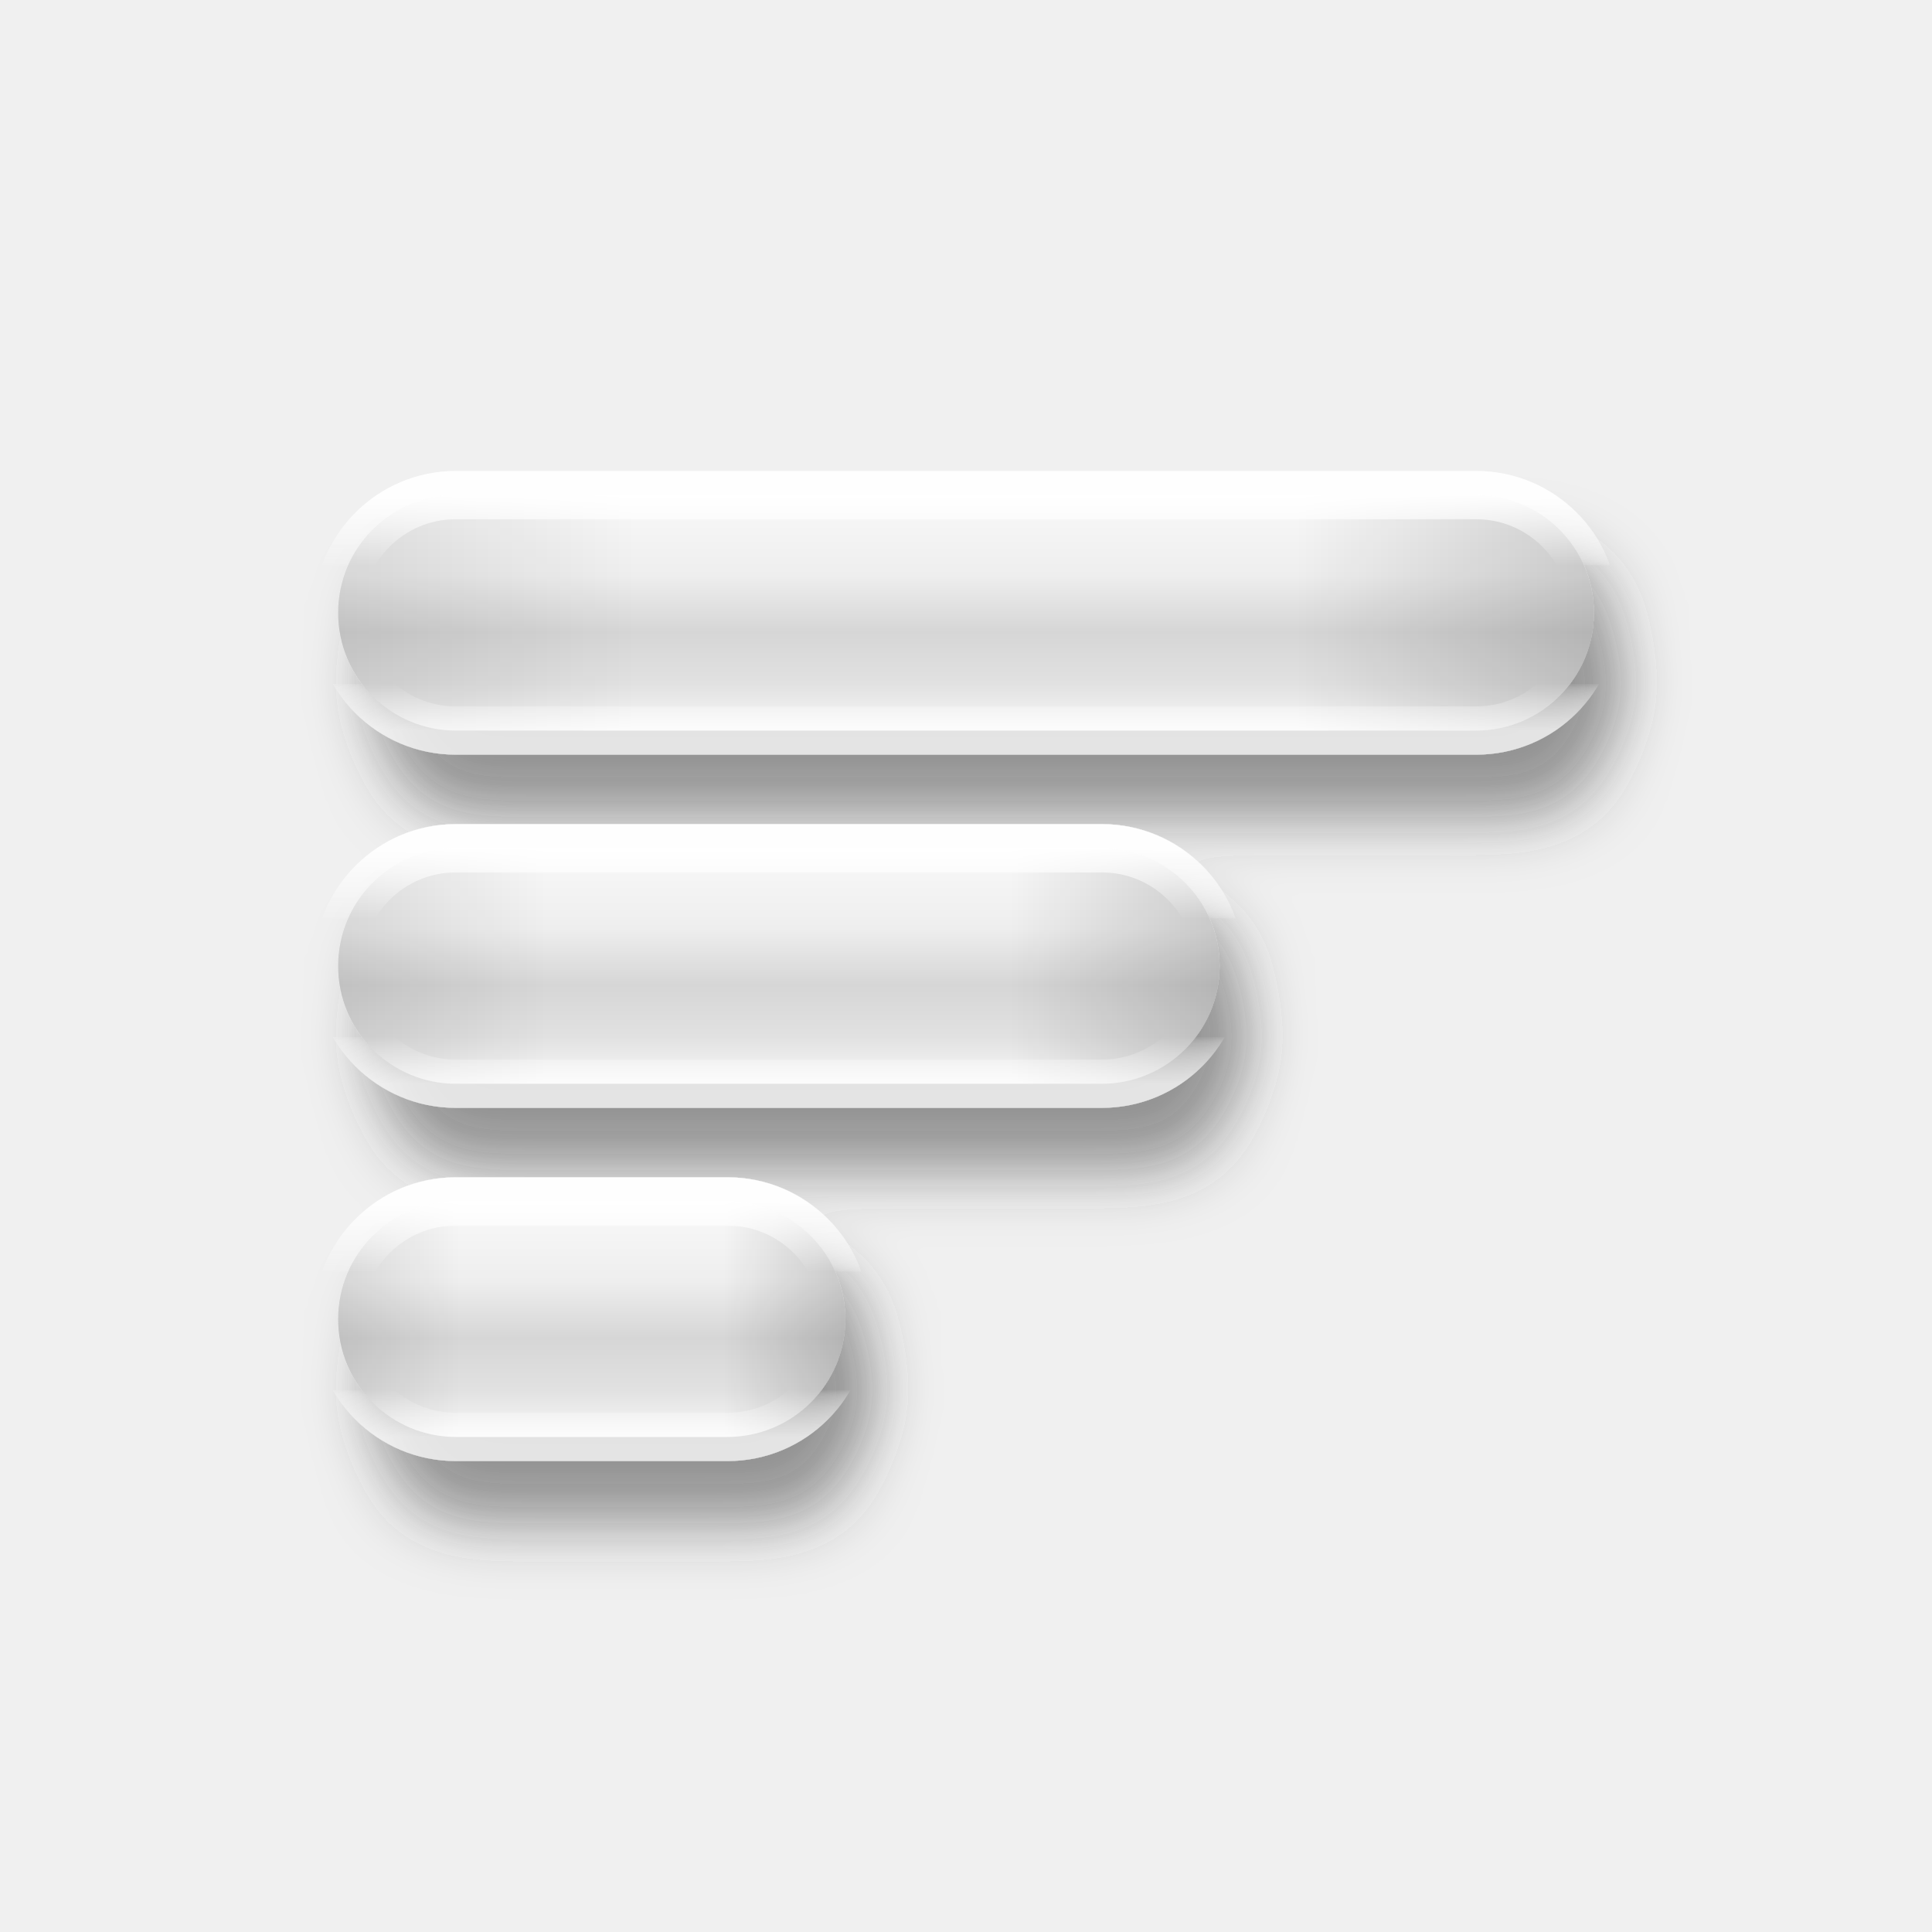
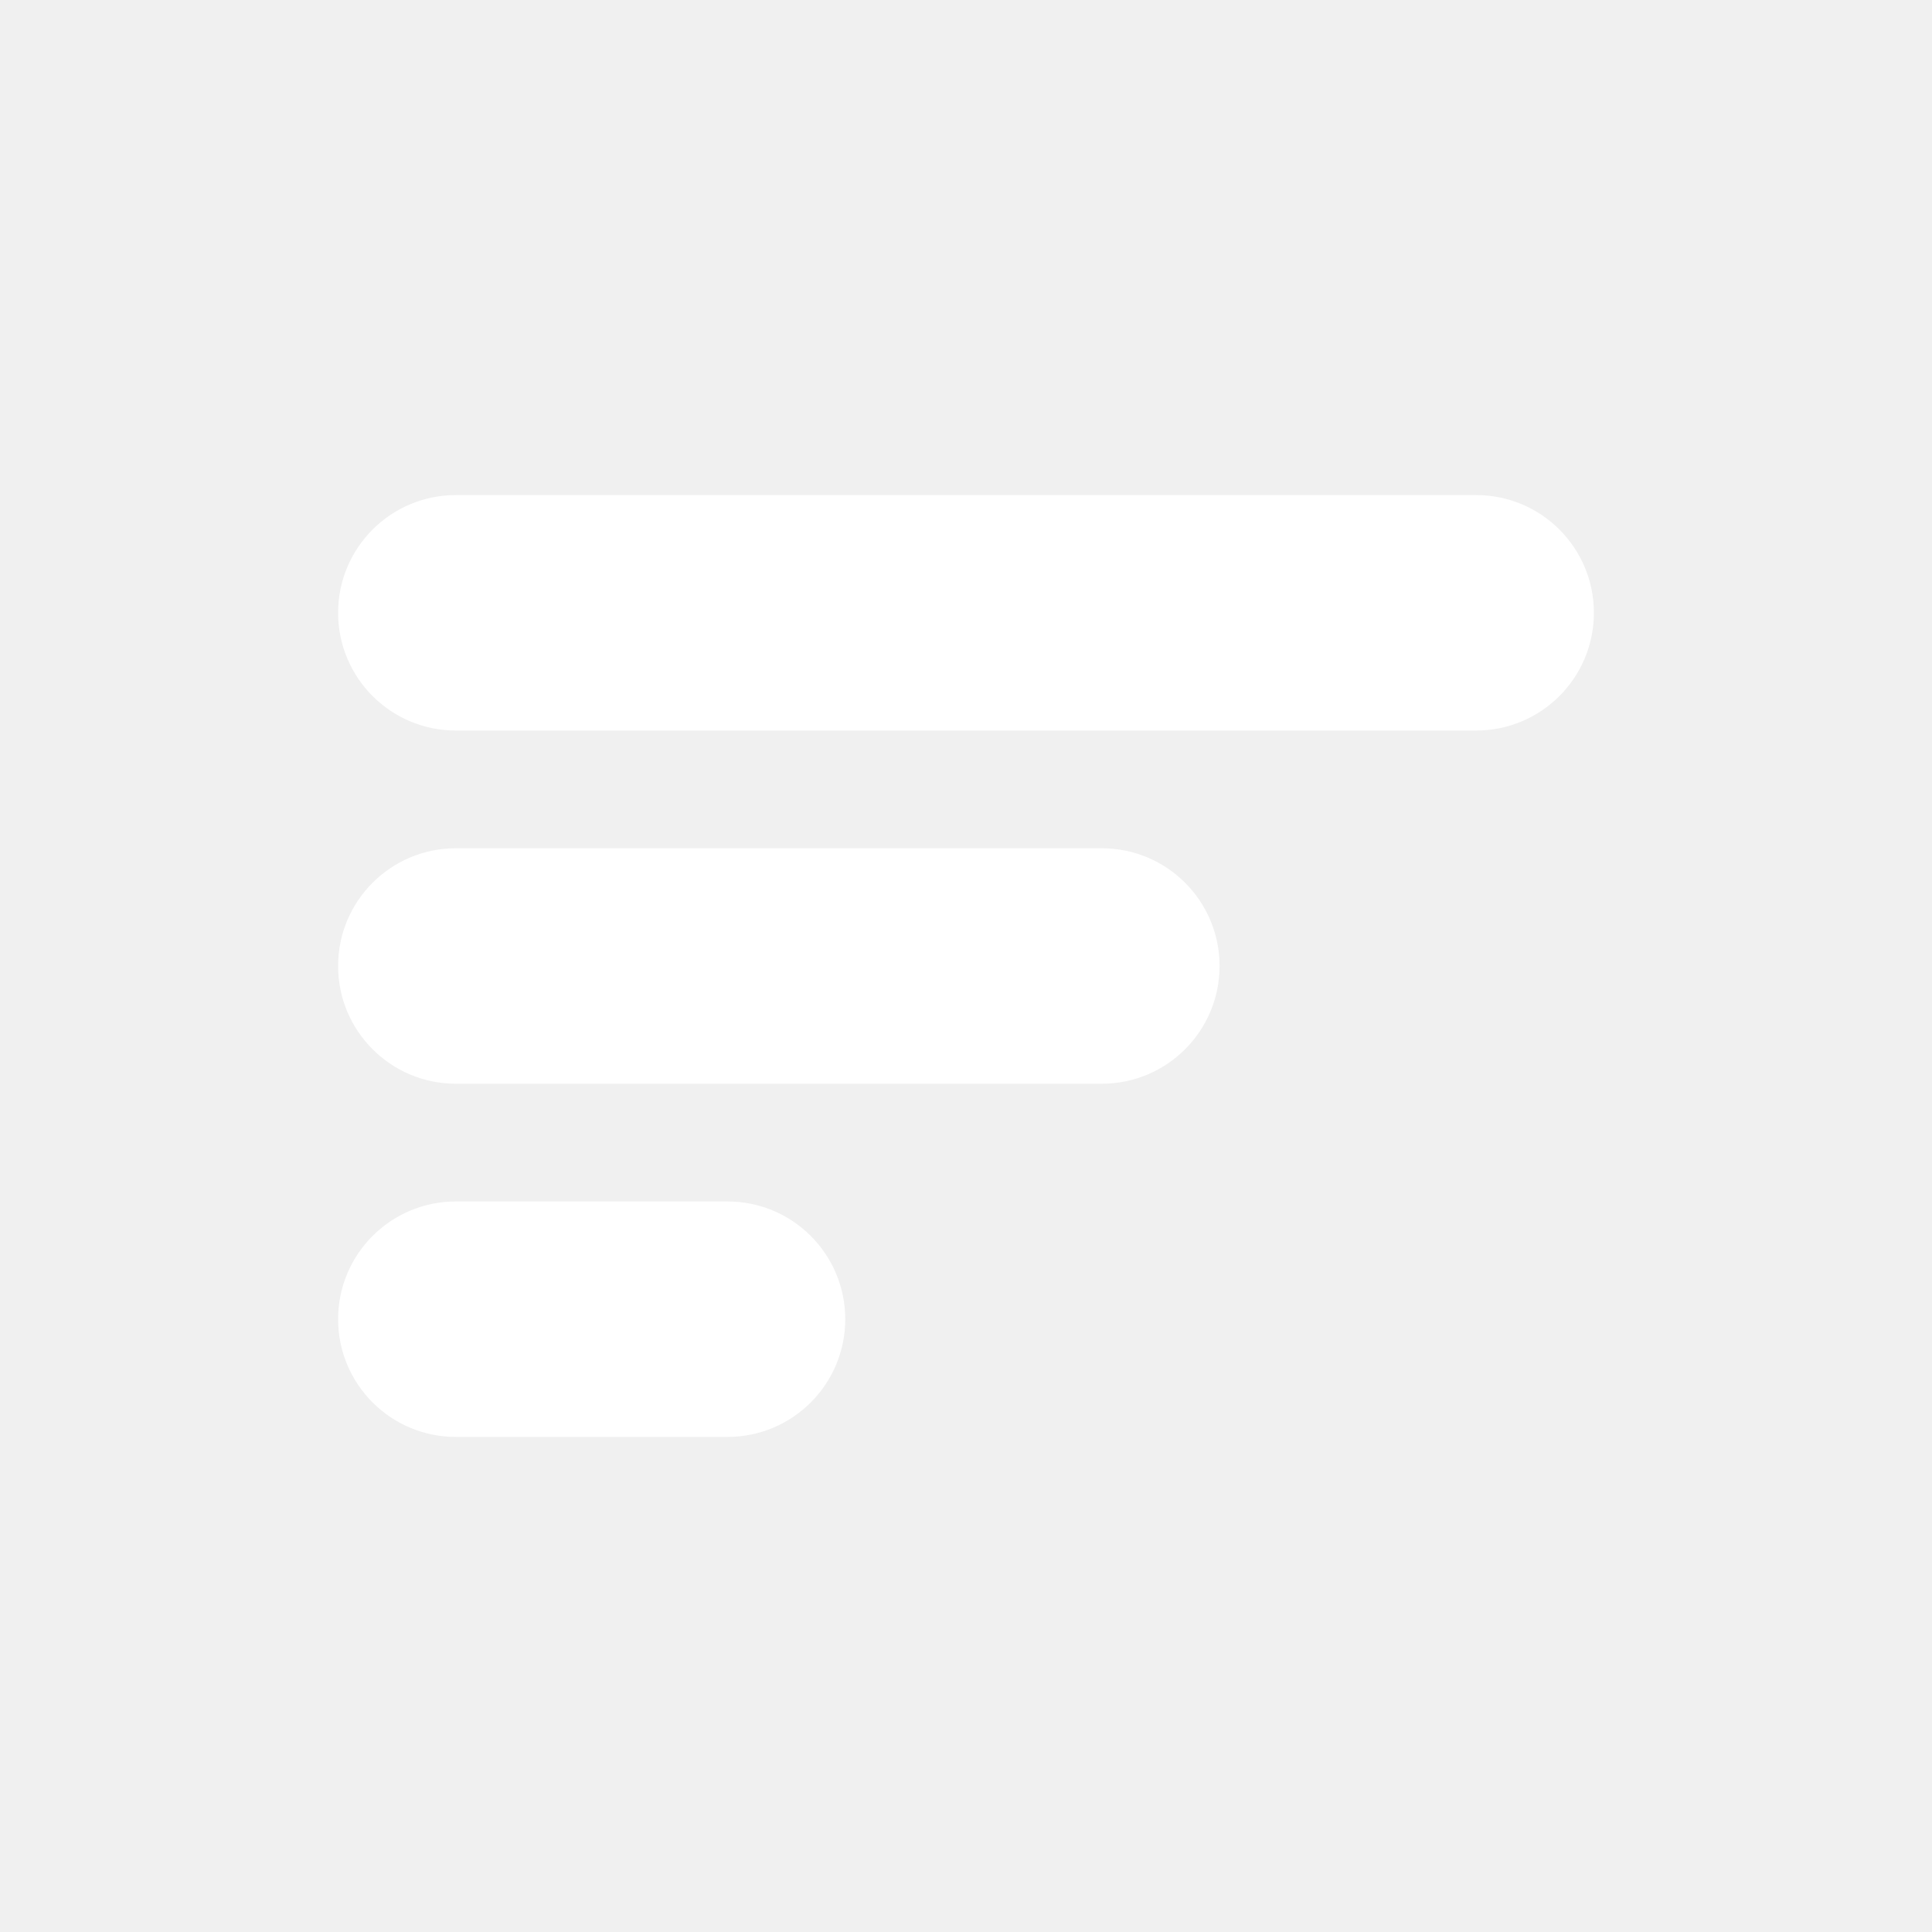
<svg xmlns="http://www.w3.org/2000/svg" viewBox="0 0 32 32">
-   <defs>
-     <linearGradient id="face" x1="0" y1="0" x2="0" y2="1">
-       <stop offset="0" stop-color="#f9f9f9" />
-       <stop offset="0.34" stop-color="#eeeeee" />
-       <stop offset="0.58" stop-color="#d6d6d6" />
-       <stop offset="0.8" stop-color="#e1e1e1" />
-       <stop offset="1" stop-color="#f8f8f8" />
-     </linearGradient>
-     <linearGradient id="gloss" x1="0" y1="0" x2="0" y2="1">
-       <stop offset="0" stop-color="#ffffff" />
-       <stop offset="0.74" stop-color="#ffffff" stop-opacity="0.95" />
-       <stop offset="1" stop-color="#ffffff" stop-opacity="0.88" />
-     </linearGradient>
-     <linearGradient id="edge" x1="0" y1="0" x2="0" y2="1">
-       <stop offset="0" stop-color="#ffffff" stop-opacity="0.96" />
-       <stop offset="0.3" stop-color="#ffffff" stop-opacity="0" />
-       <stop offset="0.8" stop-color="#ffffff" stop-opacity="0" />
-       <stop offset="1" stop-color="#ffffff" stop-opacity="0.58" />
-     </linearGradient>
-     <linearGradient id="turn" x1="0" y1="0" x2="1" y2="0">
-       <stop offset="0" stop-color="#000000" stop-opacity="0.1" />
-       <stop offset="0.24" stop-color="#000000" stop-opacity="0" />
-       <stop offset="0.76" stop-color="#000000" stop-opacity="0" />
-       <stop offset="1" stop-color="#000000" stop-opacity="0.16" />
-     </linearGradient>
-     <filter id="drop" x="-40%" y="-40%" width="190%" height="190%">
-       <feDropShadow dx="0.5" dy="1.2" stdDeviation="0.48" flood-color="#383838" flood-opacity="0.5" />
-     </filter>
-     <filter id="polish" x="-12%" y="-12%" width="124%" height="124%">
-       <feGaussianBlur stdDeviation="0.16" />
-     </filter>
-     <g id="bars">
-       <rect x="5.6" y="8.2" width="20.8" height="3.9" rx="1.95" />
-       <rect x="5.6" y="14.05" width="14.6" height="3.9" rx="1.95" />
-       <rect x="5.6" y="19.9" width="8.4" height="3.9" rx="1.95" />
-     </g>
-     <path id="bars-gloss" d="M4 6h24v6.6c-6 1.5-18 1.5-24 0z" />
-     <clipPath id="bars-clip">
-       <use href="#bars" />
-     </clipPath>
-   </defs>
-   <g filter="url(#drop)">
-     <use href="#bars" fill="url(#face)" />
-     <g clip-path="url(#bars-clip)">
-       <use href="#bars-gloss" fill="url(#gloss)" filter="url(#polish)" />
-     </g>
-     <use href="#bars" fill="url(#turn)" />
-     <use href="#bars" fill="none" stroke="url(#edge)" stroke-width="0.8" />
+   <g fill="#fff">
+     <rect x="5.6" y="8.2" width="20.8" height="3.9" rx="1.95" />
+     <rect x="5.6" y="14.05" width="14.6" height="3.9" rx="1.95" />
+     <rect x="5.6" y="19.9" width="8.4" height="3.9" rx="1.95" />
  </g>
</svg>
